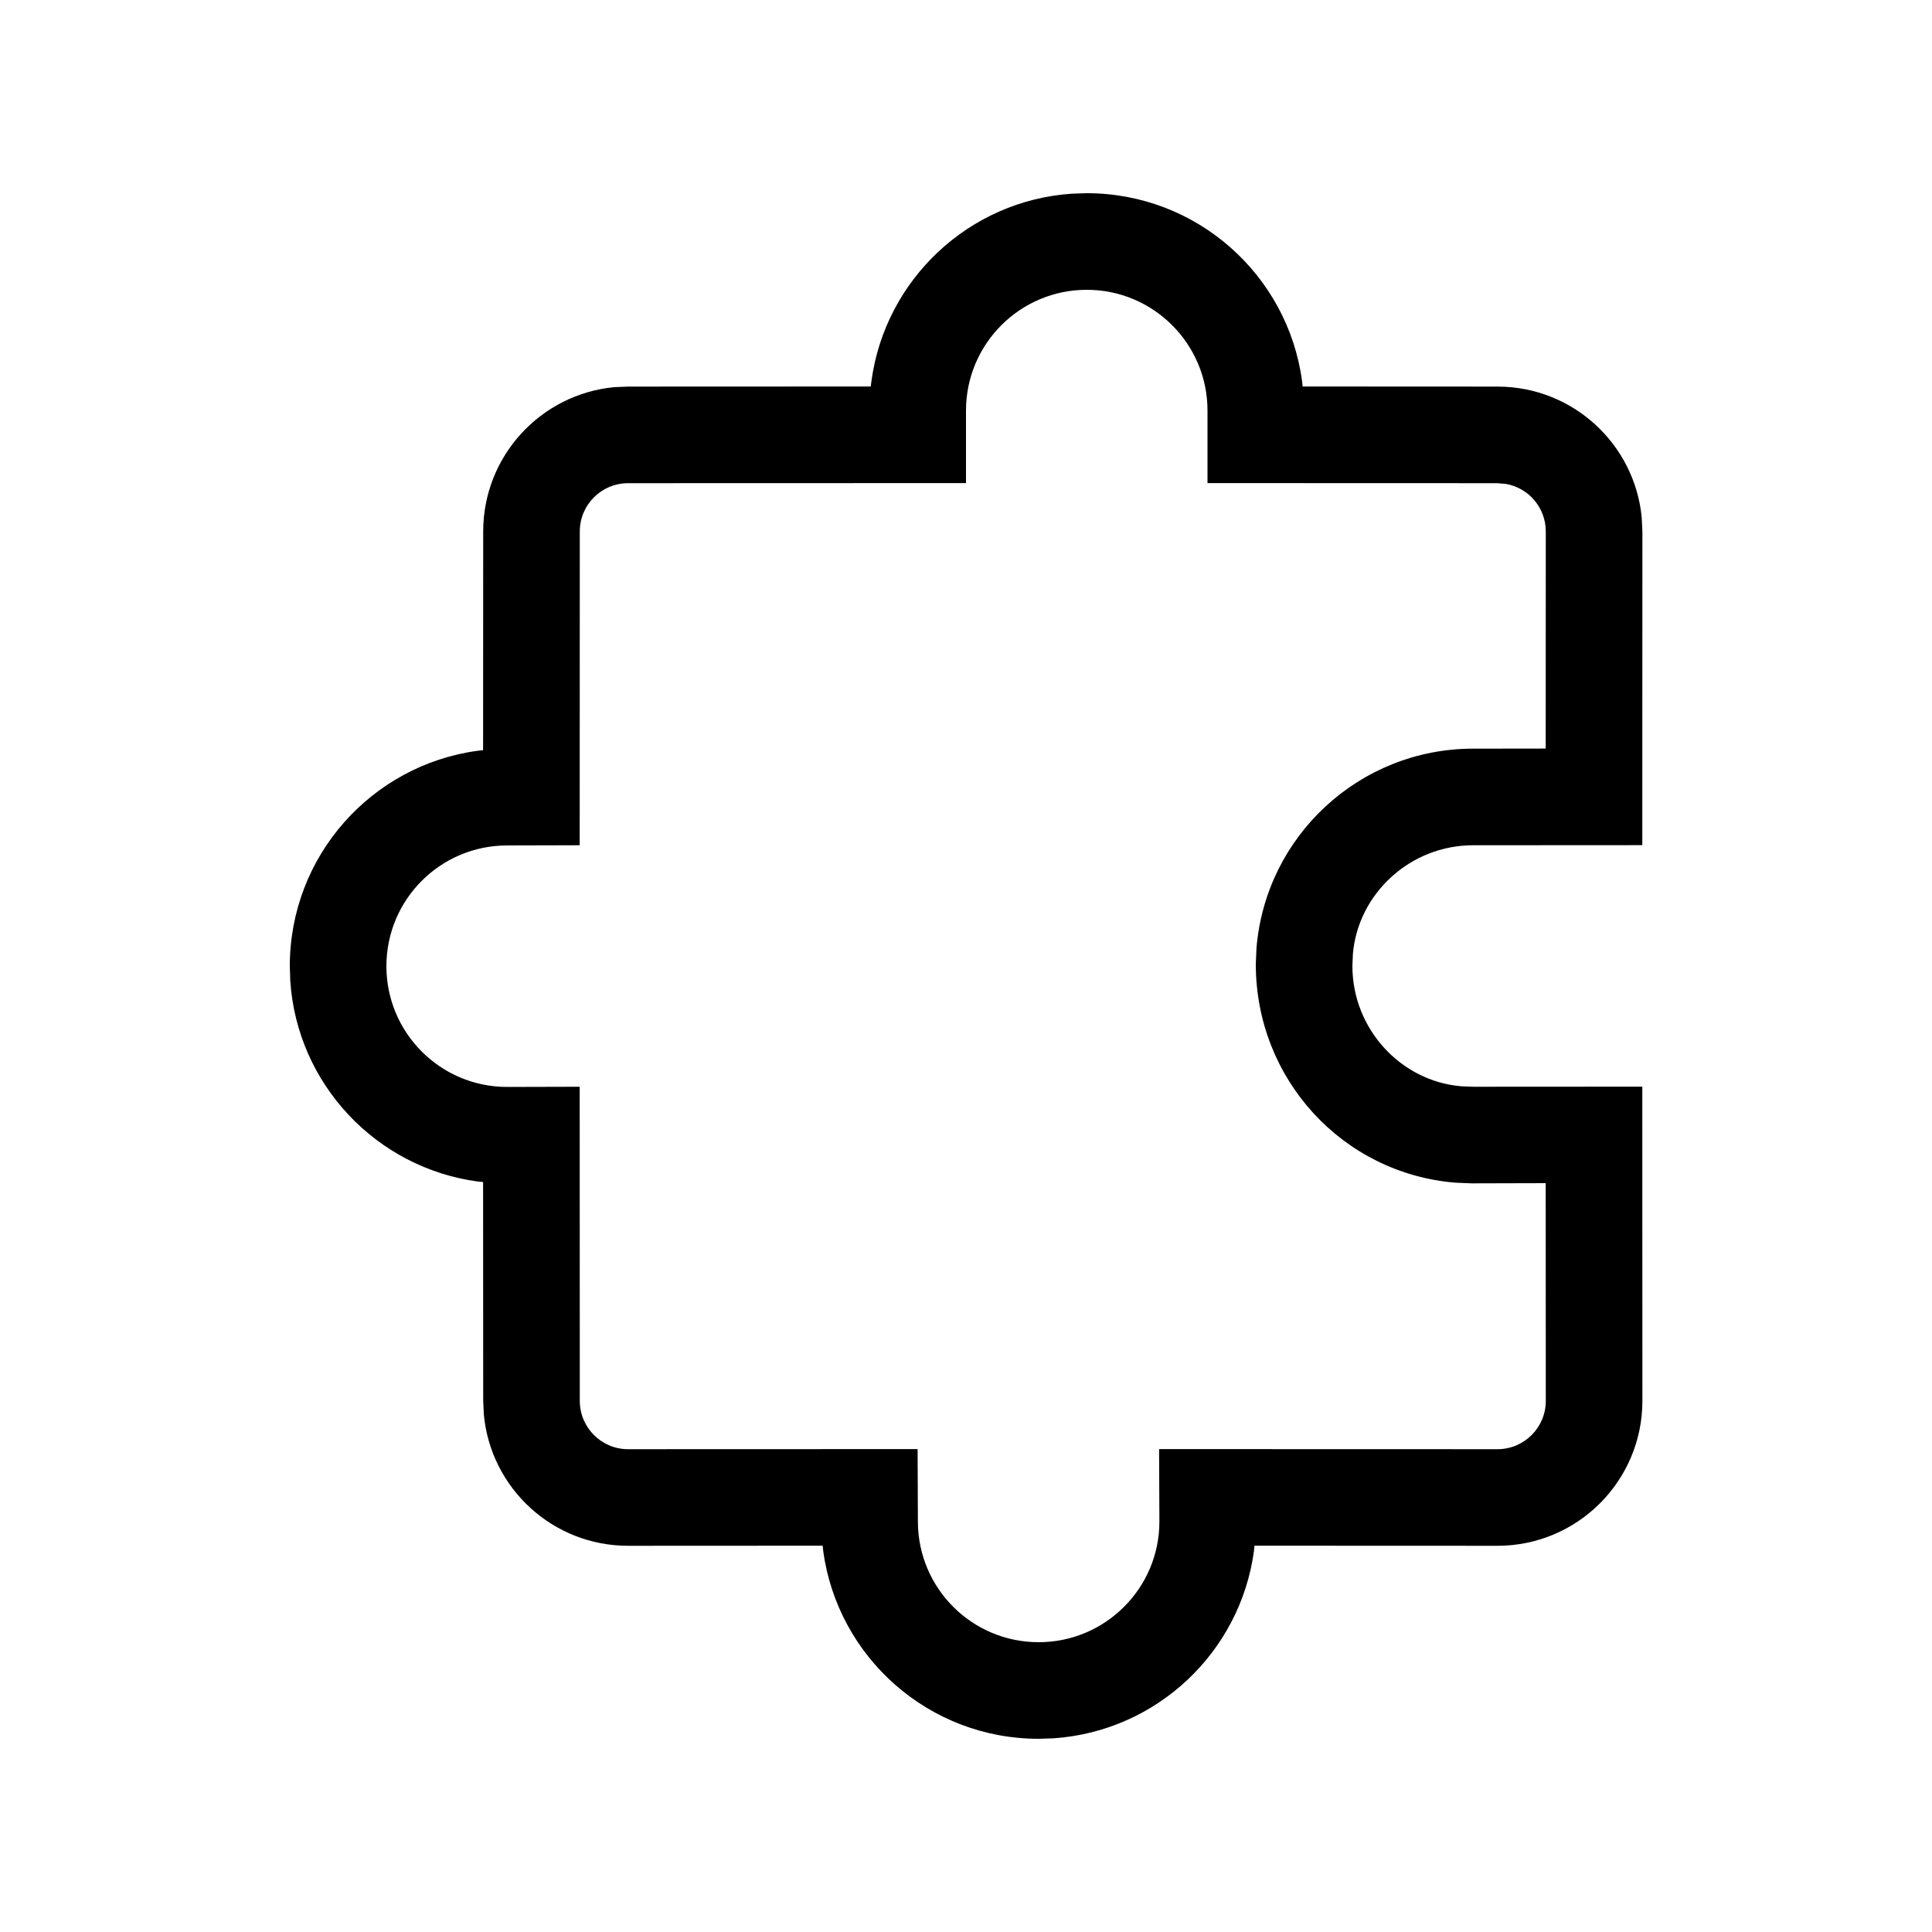
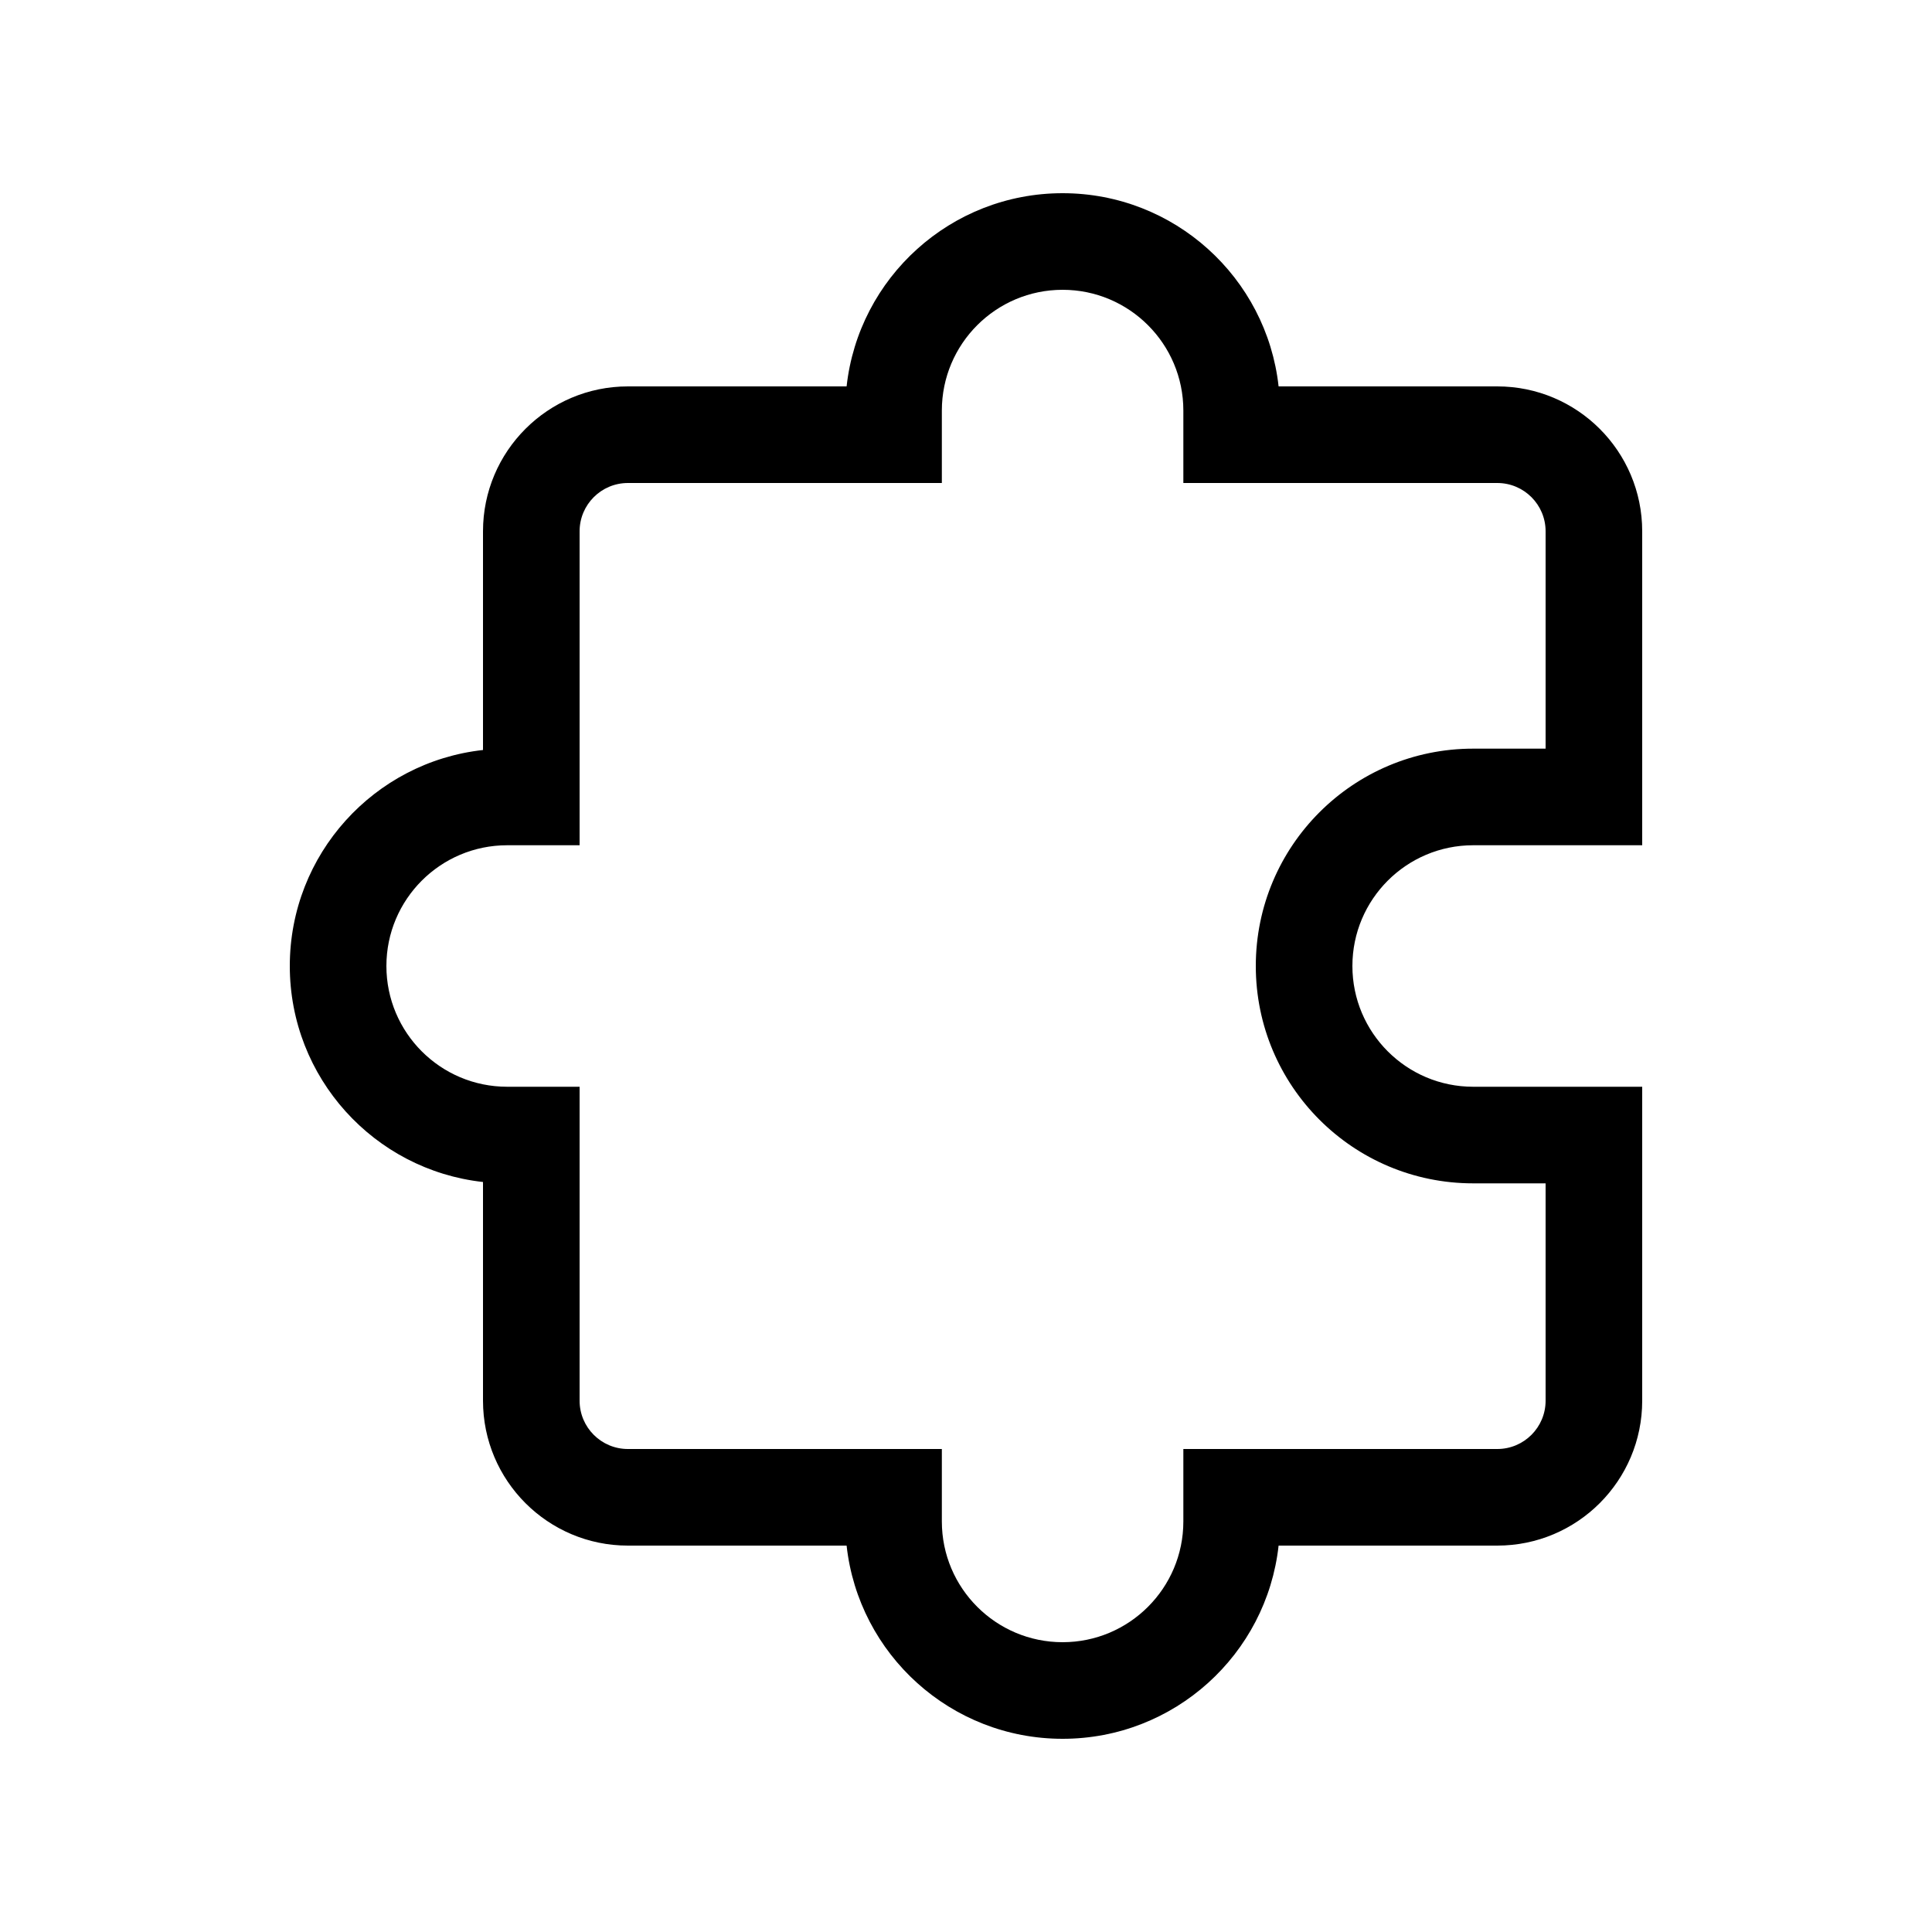
<svg xmlns="http://www.w3.org/2000/svg" viewBox="0 0 20 20" fill="none">
-   <path d="M11.096 2.005C10.027 2.077 9.163 2.896 9.021 3.945L9.014 4.001L6.502 4.002L6.357 4.008C5.597 4.081 5.002 4.722 5.002 5.502L5.001 7.766L4.944 7.772C3.846 7.921 3 8.862 3 10.002L3.005 10.156C3.077 11.225 3.896 12.089 4.945 12.231L5.001 12.236L5.002 14.502L5.009 14.646C5.081 15.407 5.722 16.002 6.502 16.002L8.516 16.001L8.522 16.056C8.671 17.154 9.613 18 10.752 18L10.906 17.995C11.975 17.922 12.839 17.104 12.981 16.055L12.986 16.001L15.502 16.002C16.33 16.002 17.002 15.33 17.002 14.502L17.001 11.249L15.25 11.25L15.127 11.245C14.502 11.193 14 10.652 14 10L14.005 9.877C14.057 9.252 14.598 8.75 15.25 8.75L17.001 8.749L17.002 5.502L16.995 5.357C16.922 4.596 16.281 4.002 15.502 4.002L13.485 4.001L13.479 3.945C13.331 2.846 12.389 2 11.25 2L11.096 2.005ZM11.25 3C11.94 3 12.5 3.56 12.5 4.25V5.001L15.502 5.002L15.592 5.01C15.825 5.052 16.002 5.256 16.002 5.502L16.001 7.749L15.25 7.75C14.076 7.75 13.102 8.652 13.007 9.816L13 9.98C13 11.174 13.902 12.148 15.066 12.243L15.23 12.25L16.001 12.248L16.002 14.502C16.002 14.778 15.778 15.002 15.502 15.002L11.999 15.001L12.002 15.752C12.002 16.44 11.442 17 10.752 17C10.061 17 9.502 16.44 9.502 15.75L9.499 15.001L6.502 15.002C6.226 15.002 6.002 14.778 6.002 14.502L6.001 11.25L5.249 11.252C4.56 11.252 4 10.692 4 10.002C4 9.311 4.56 8.752 5.25 8.752L6.001 8.75L6.002 5.502C6.002 5.225 6.226 5.002 6.502 5.002L10 5.001V4.25C10 3.56 10.56 3 11.25 3Z" fill="currentColor" />
+   <path d="M11 3C10.31 3 9.75 3.56 9.75 4.25V5H6.5C6.224 5 6 5.224 6 5.5V8.75H5.25C4.56 8.75 4 9.31 4 10C4 10.69 4.56 11.25 5.25 11.25H6V14.5C6 14.776 6.224 15 6.5 15H9.75V15.75C9.75 16.44 10.31 17 11 17C11.69 17 12.25 16.44 12.25 15.75V15H15.5C15.776 15 16 14.776 16 14.5V12.25H15.25C14.007 12.25 13 11.243 13 10C13 8.757 14.007 7.75 15.25 7.75H16V5.5C16 5.224 15.776 5 15.5 5H12.25V4.25C12.25 3.56 11.69 3 11 3ZM8.764 4C8.888 2.875 9.842 2 11 2C12.158 2 13.112 2.875 13.236 4H15.5C16.328 4 17 4.672 17 5.5V8.75H15.25C14.56 8.75 14 9.31 14 10C14 10.69 14.56 11.25 15.25 11.25H17V14.5C17 15.328 16.328 16 15.5 16H13.236C13.112 17.125 12.158 18 11 18C9.842 18 8.888 17.125 8.764 16H6.5C5.672 16 5 15.328 5 14.5V12.236C3.875 12.112 3 11.158 3 10C3 8.842 3.875 7.888 5 7.764V5.5C5 4.672 5.672 4 6.5 4H8.764Z" fill="currentColor" />
</svg>
